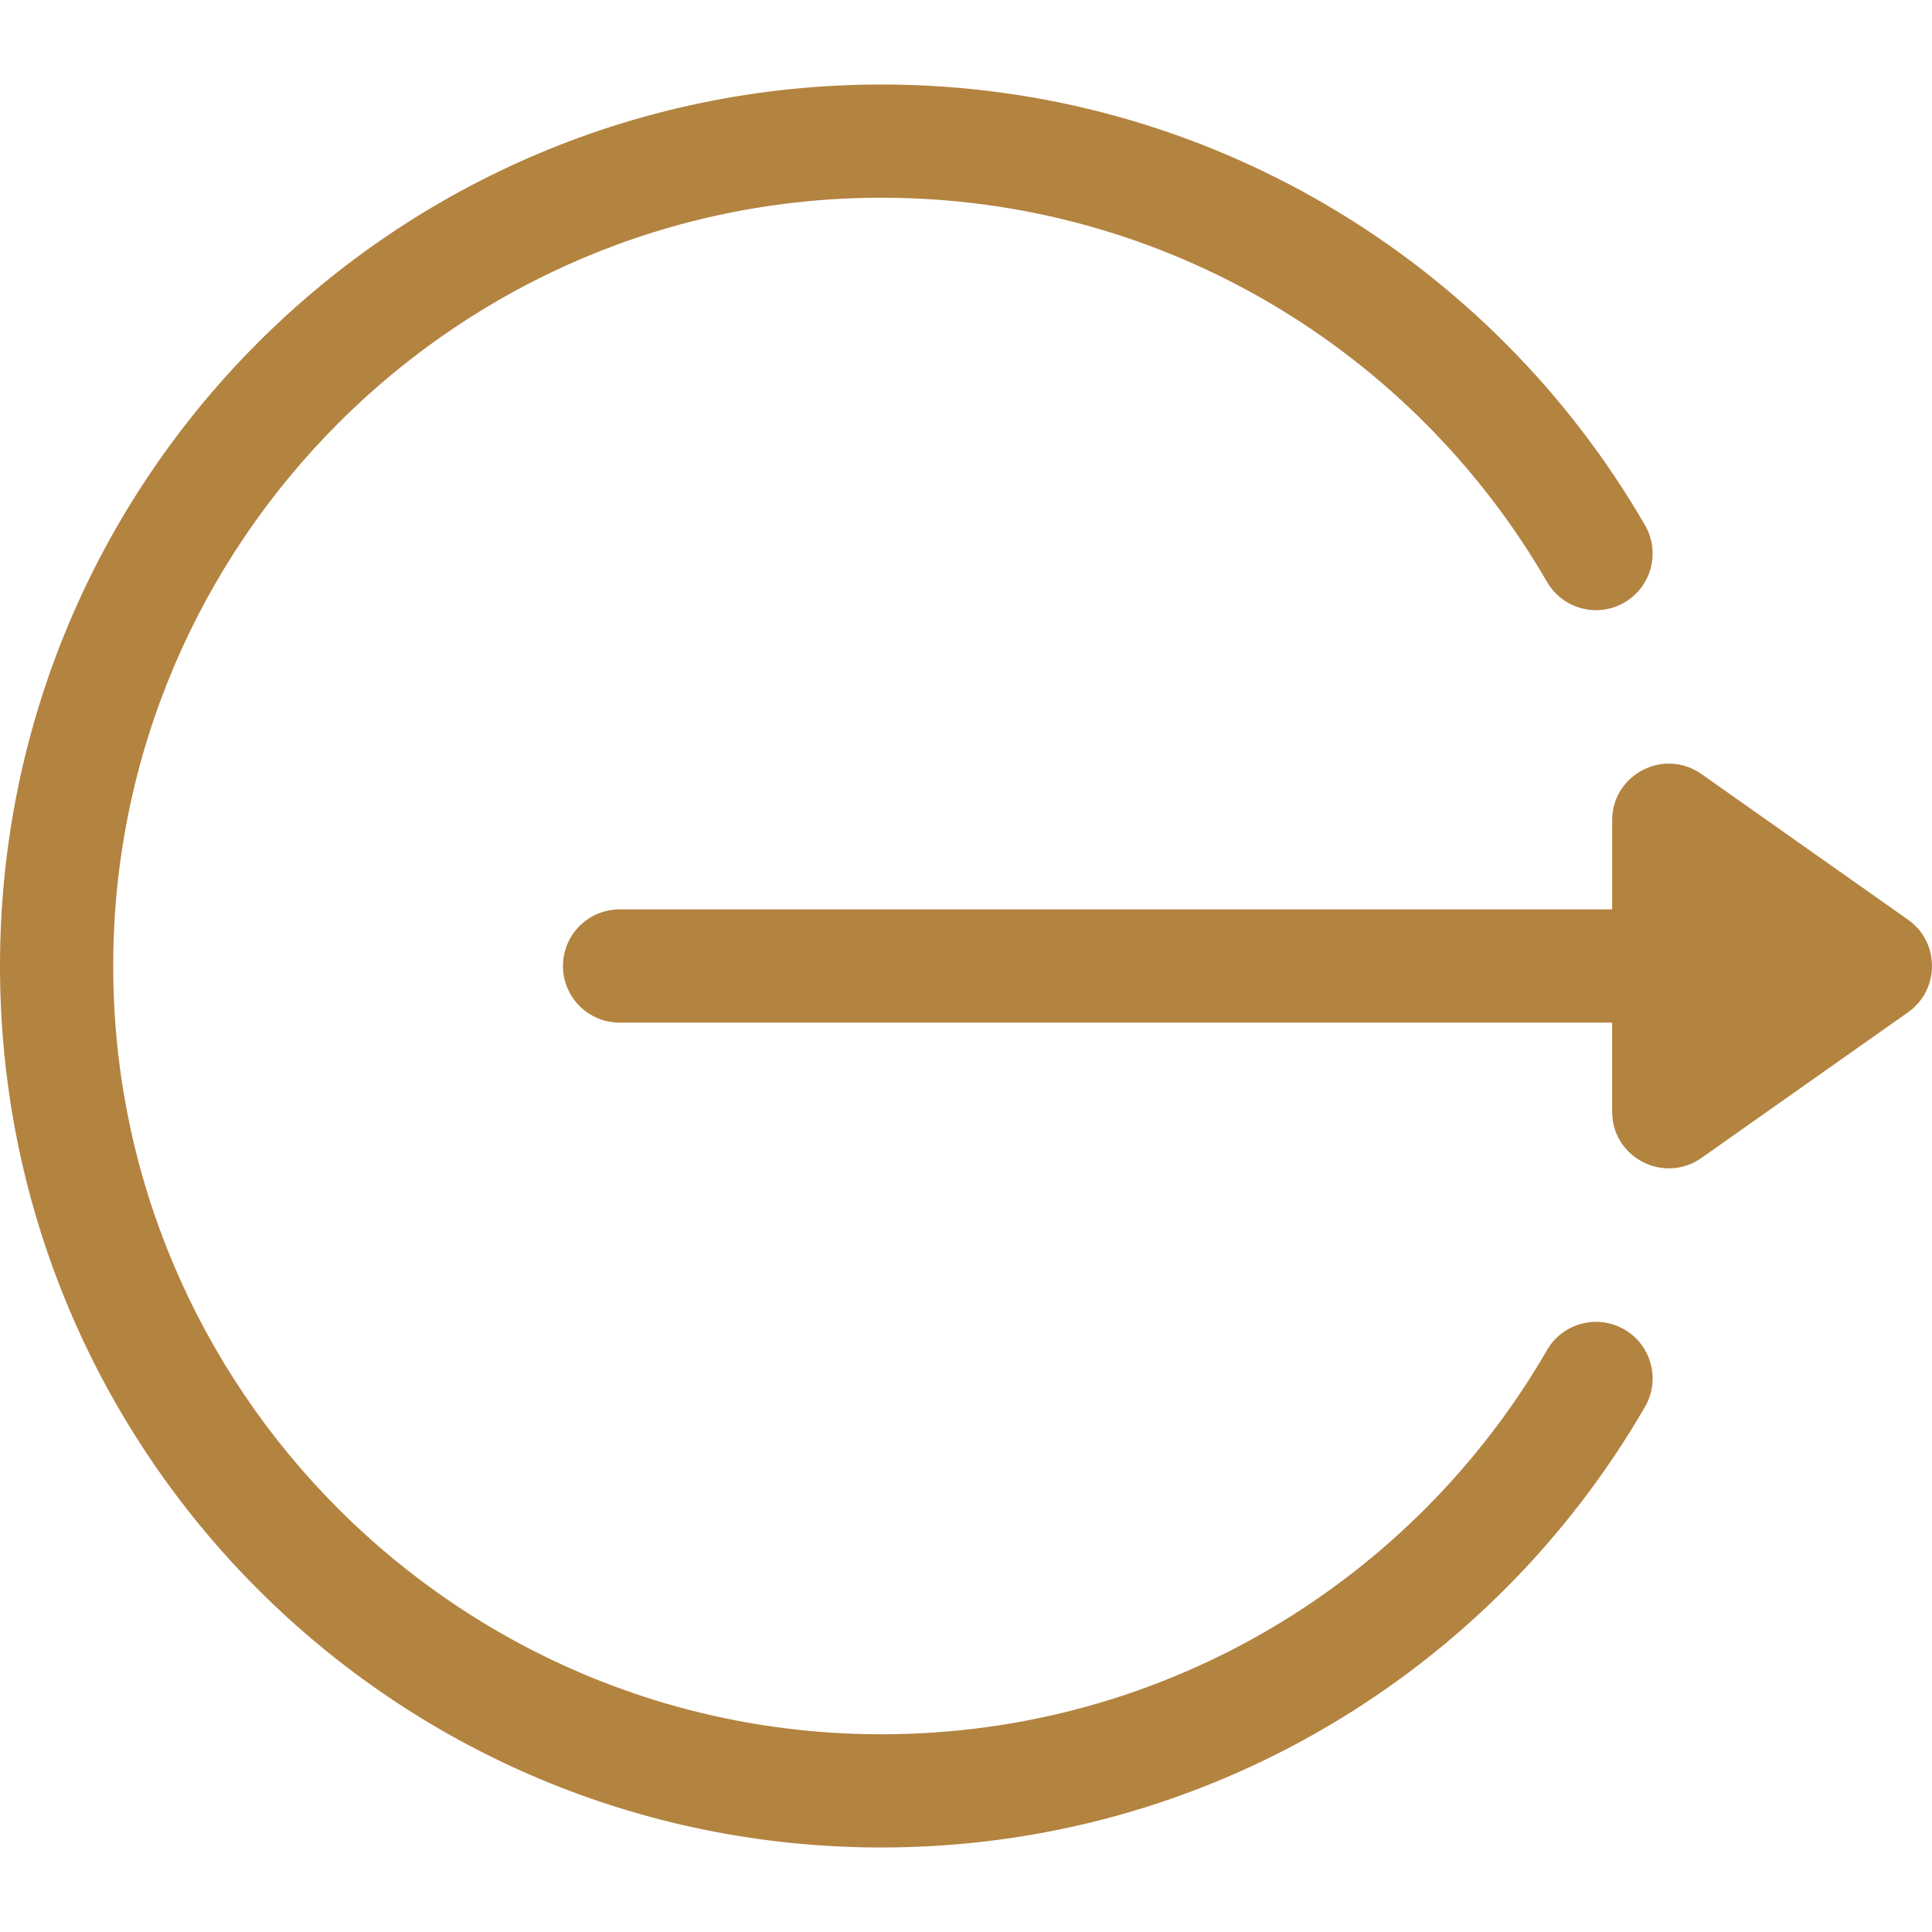
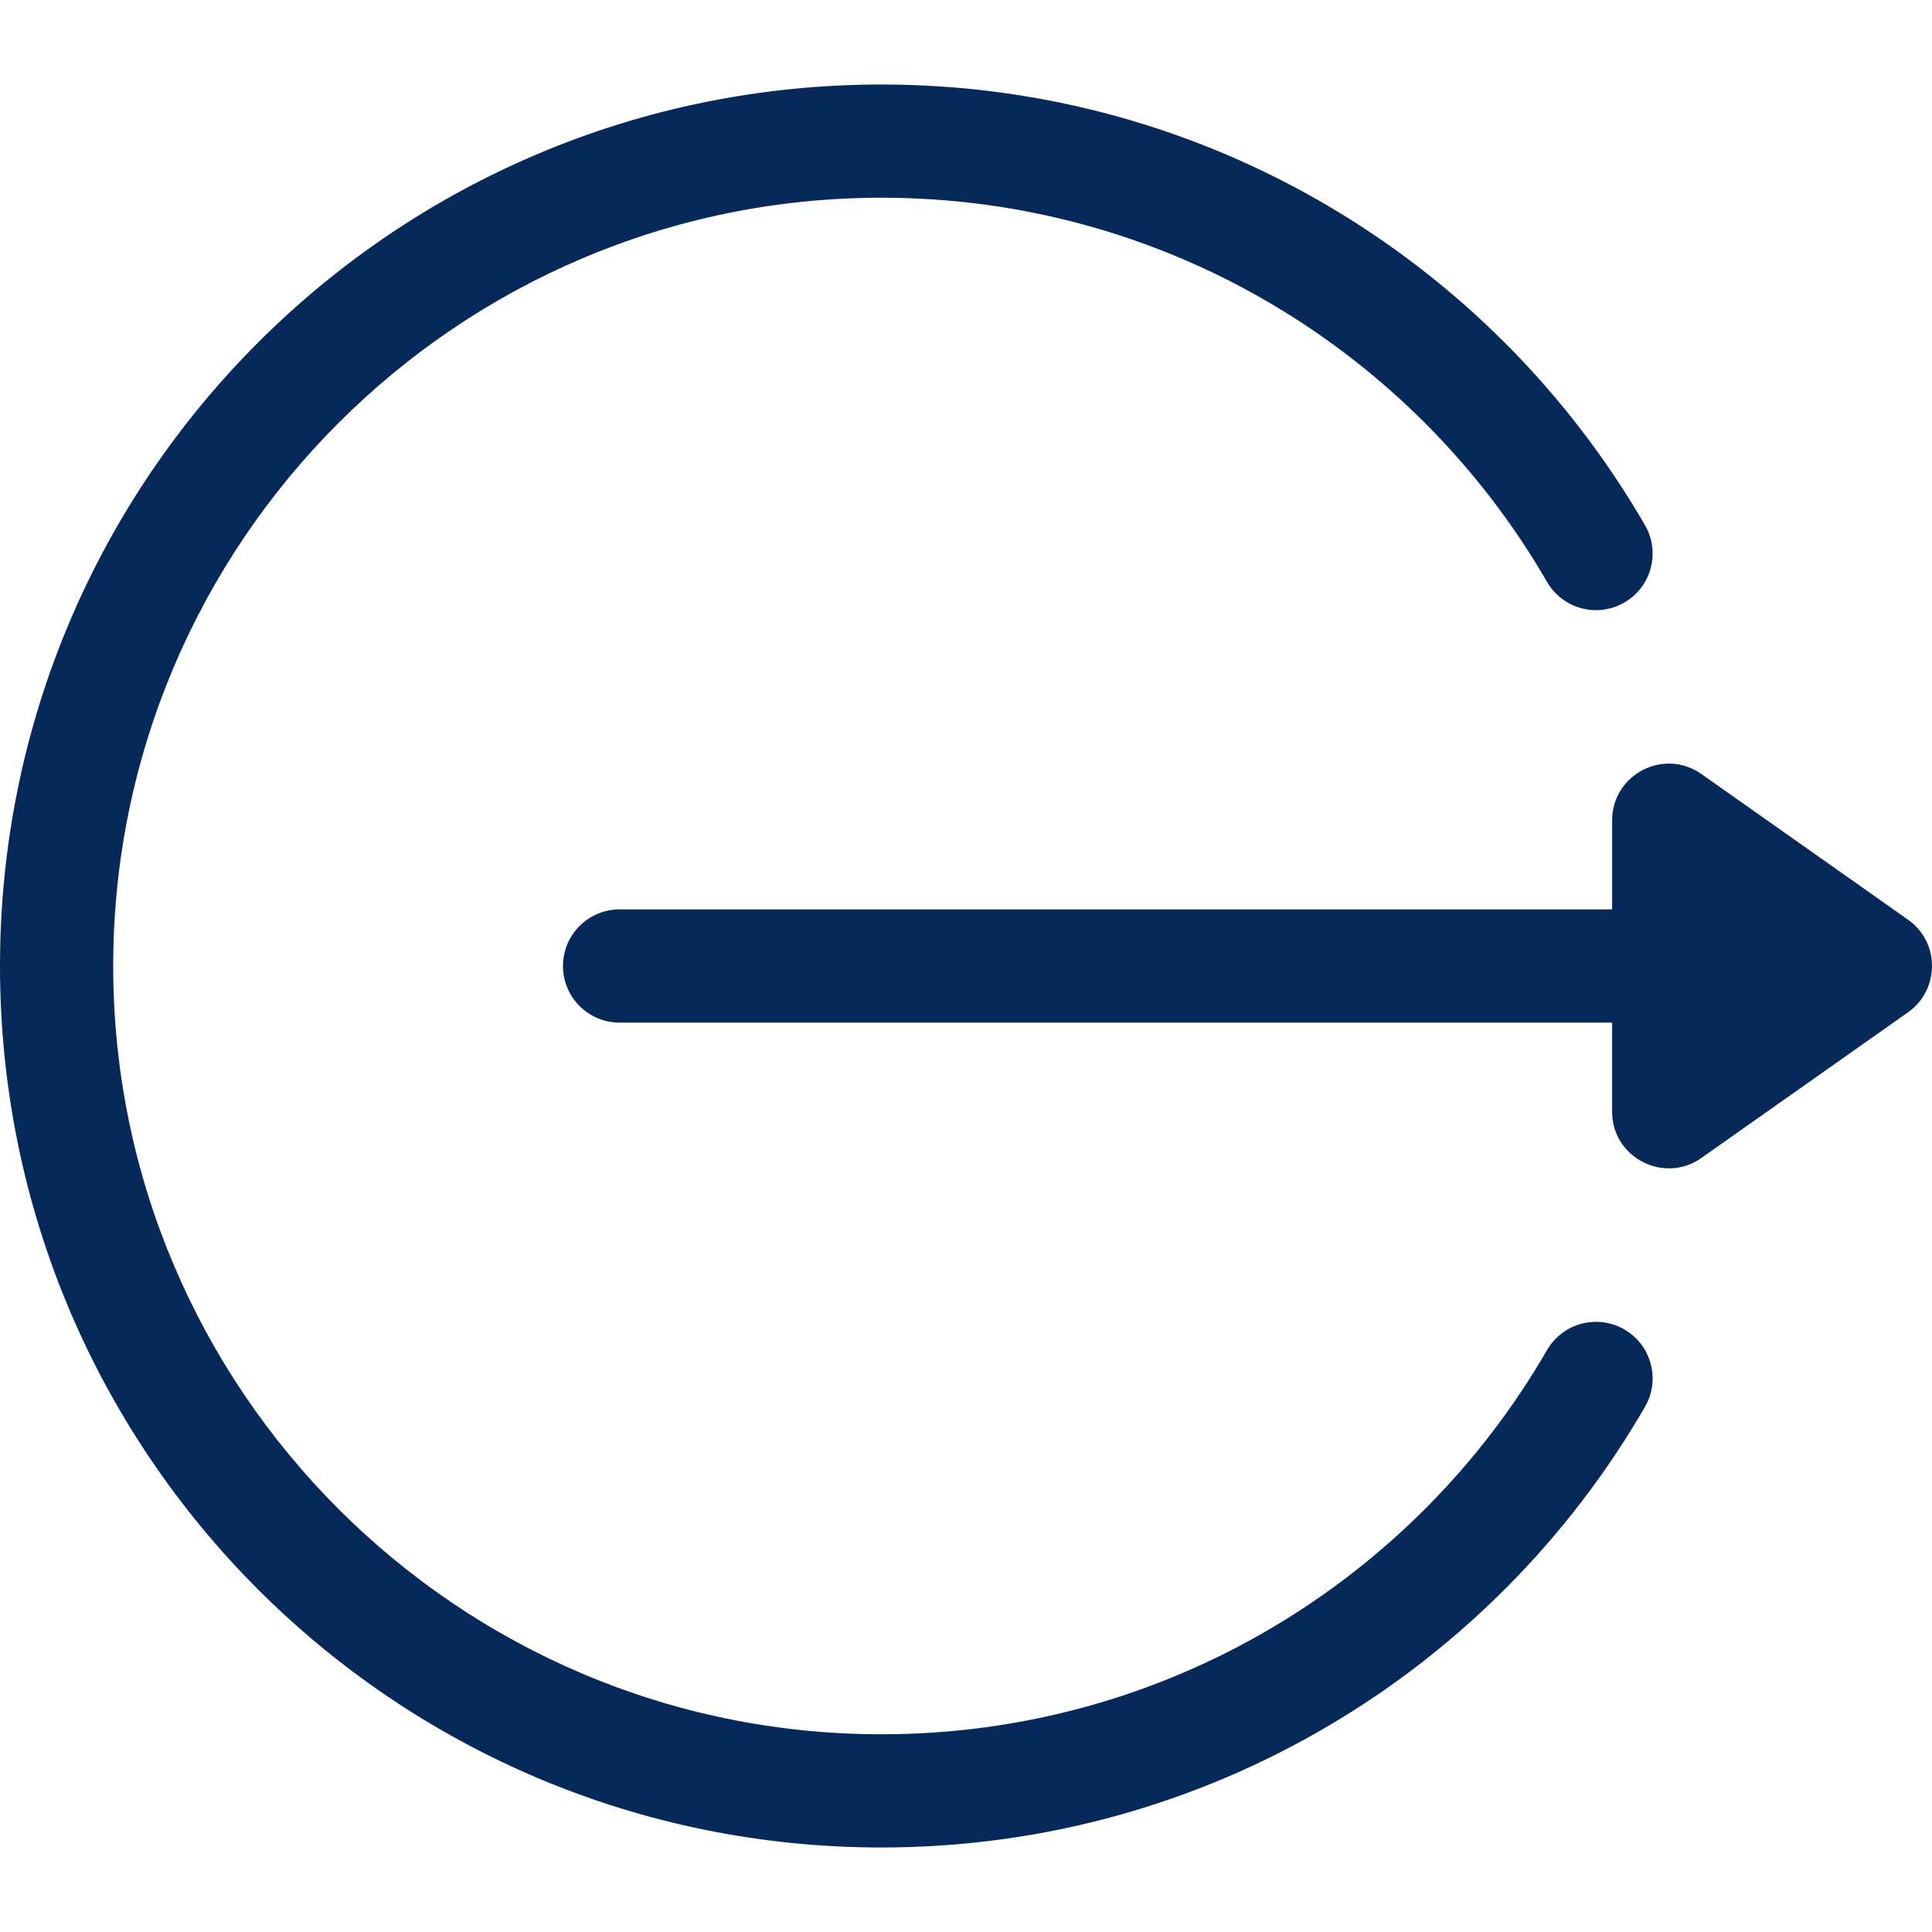
<svg xmlns="http://www.w3.org/2000/svg" version="1.1" id="Layer_1" x="0px" y="0px" viewBox="0 0 512 512" style="enable-background:new 0 0 512 512;" xml:space="preserve" width="512px" height="512px">
  <g>
    <g>
      <g>
-         <path d="M505.664,243.739l-54.783-38.622c-9.926-6.997-23.645,0.128-23.645,12.26v23.622H164.196    c-8.284,0-15.001,6.716-15.001,15.001S155.912,271,164.196,271h263.038v23.621c0,12.212,13.792,19.204,23.644,12.26l54.783-38.622    C514.027,262.365,514.196,249.767,505.664,243.739z" data-original="#000000" class="active-path" data-old_color="#000000" fill="#B38340" />
+         <path d="M505.664,243.739l-54.783-38.622c-9.926-6.997-23.645,0.128-23.645,12.26v23.622H164.196    c-8.284,0-15.001,6.716-15.001,15.001S155.912,271,164.196,271h263.038v23.621c0,12.212,13.792,19.204,23.644,12.26l54.783-38.622    C514.027,262.365,514.196,249.767,505.664,243.739z" data-original="#000000" class="active-path" data-old_color="#000000" fill="#072959" />
      </g>
    </g>
    <g>
      <g>
-         <path d="M430.471,352.317c-7.169-4.146-16.347-1.698-20.496,5.474c-35.236,60.916-101.103,101.811-176.372,101.811    c-112.266,0-203.602-91.336-203.602-203.602S121.337,52.398,233.603,52.398c75.319,0,141.156,40.933,176.371,101.809    c4.148,7.172,13.328,9.619,20.496,5.474c7.171-4.148,9.621-13.325,5.474-20.496C395.418,69.127,319.729,22.397,233.603,22.397    C104.49,22.397,0,126.876,0,256c0,129.113,104.479,233.603,233.603,233.603c86.163,0,161.833-46.763,202.342-116.79    C440.092,365.642,437.642,356.466,430.471,352.317z" data-original="#000000" class="active-path" data-old_color="#000000" fill="#B38340" />
+         <path d="M430.471,352.317c-7.169-4.146-16.347-1.698-20.496,5.474c-35.236,60.916-101.103,101.811-176.372,101.811    c-112.266,0-203.602-91.336-203.602-203.602S121.337,52.398,233.603,52.398c75.319,0,141.156,40.933,176.371,101.809    c4.148,7.172,13.328,9.619,20.496,5.474c7.171-4.148,9.621-13.325,5.474-20.496C395.418,69.127,319.729,22.397,233.603,22.397    C104.49,22.397,0,126.876,0,256c0,129.113,104.479,233.603,233.603,233.603c86.163,0,161.833-46.763,202.342-116.79    C440.092,365.642,437.642,356.466,430.471,352.317z" data-original="#000000" class="active-path" data-old_color="#000000" fill="#072959" />
      </g>
    </g>
  </g>
</svg>
